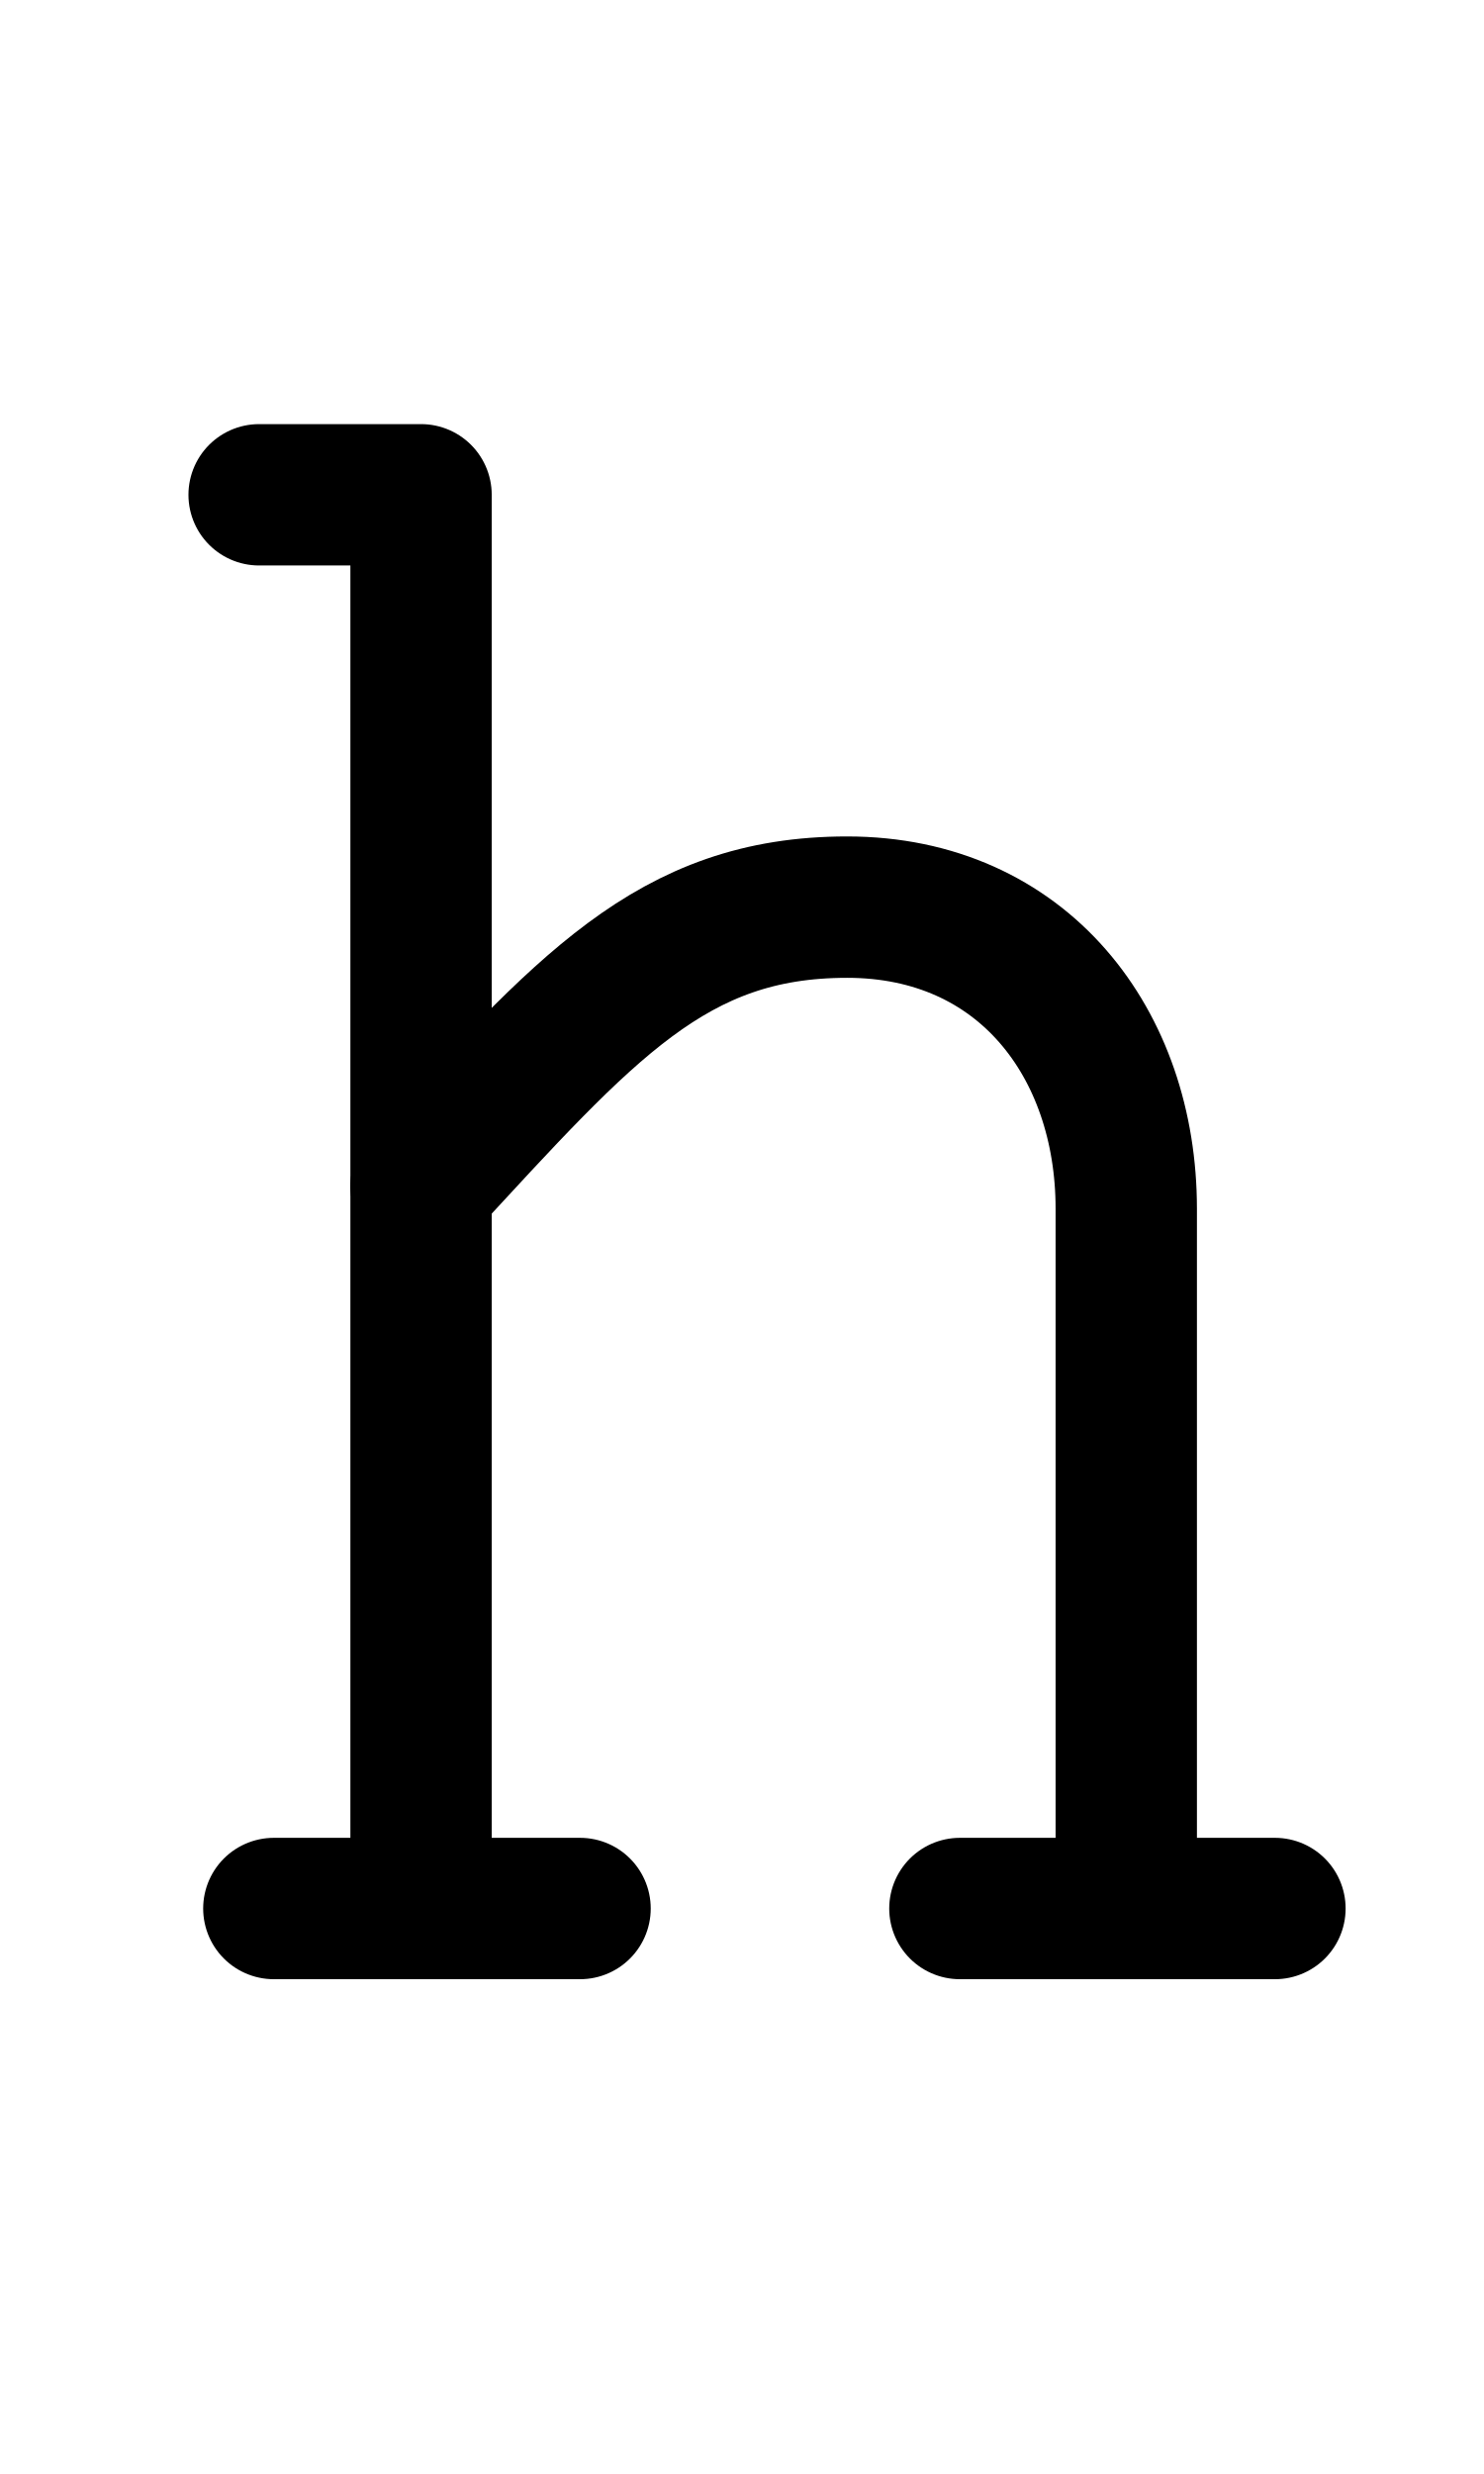
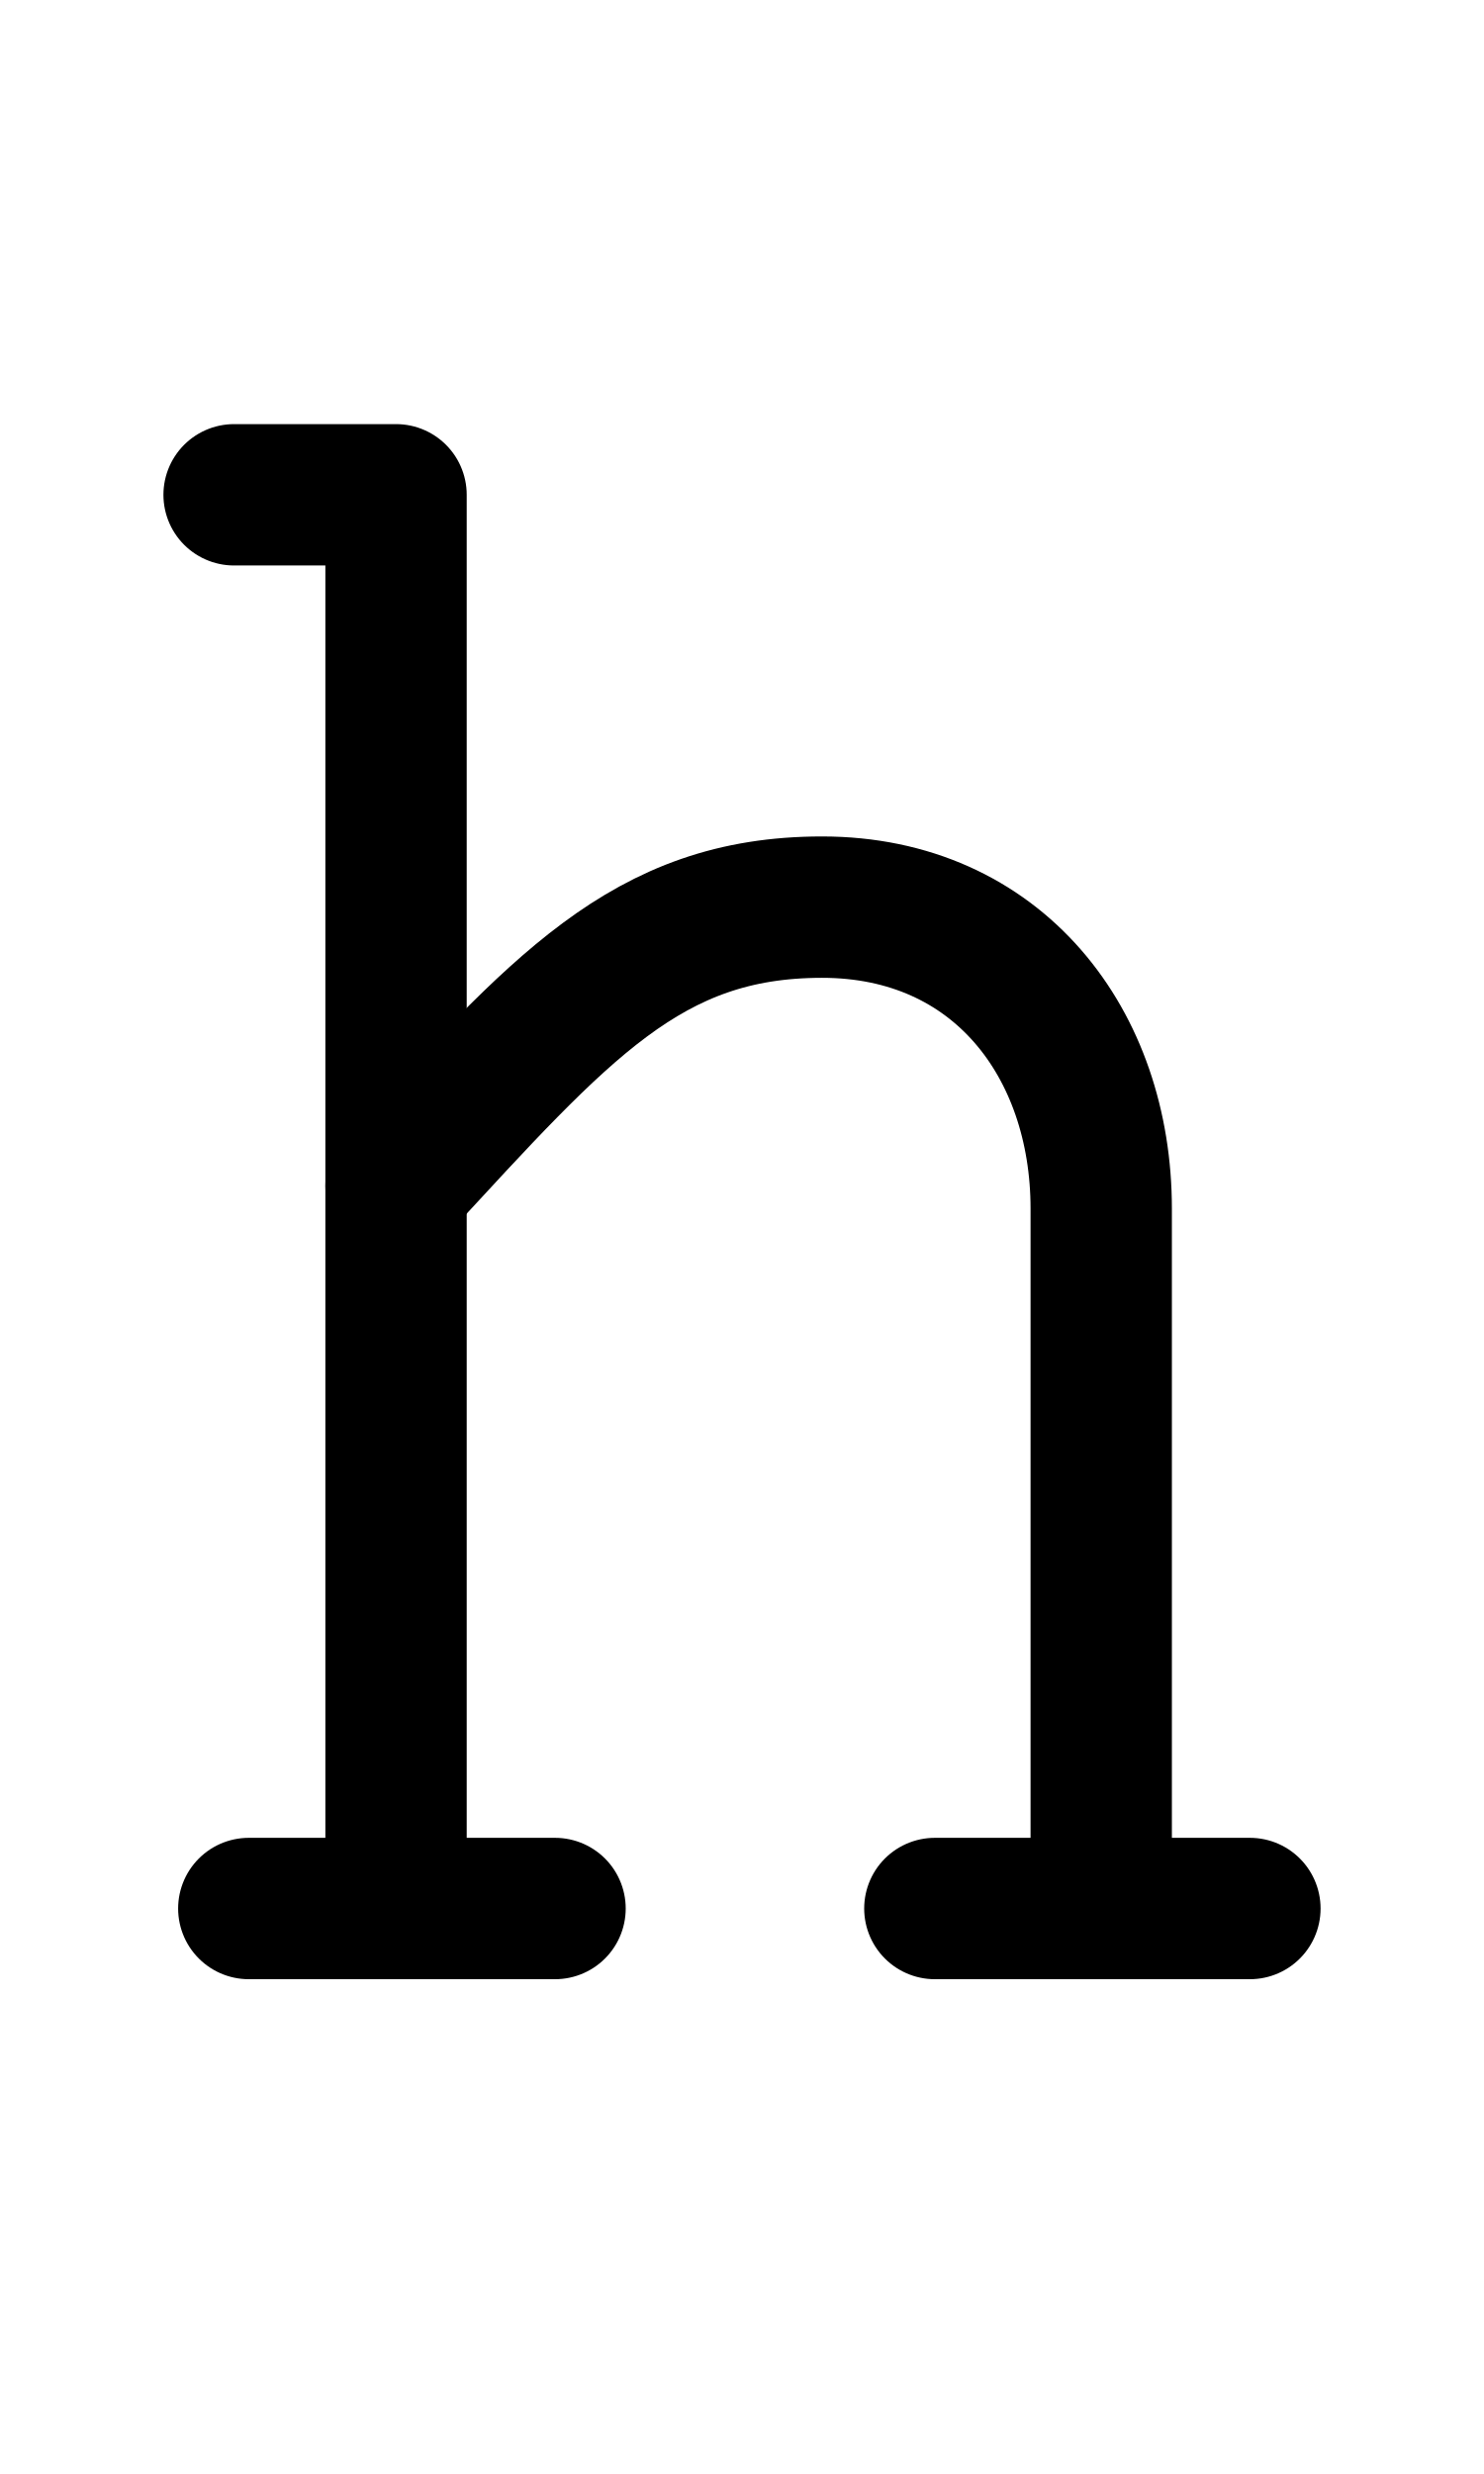
<svg xmlns="http://www.w3.org/2000/svg" width="1008" height="1680" viewBox="0 0 63 105" version="1.1" id="svg5" xml:space="preserve">
  <defs id="defs2" />
  <g id="layer3" style="display:inline;opacity:1;stroke-width:0.024;stroke-dasharray:none" transform="matrix(126.1257,-0.3145747,0.3145747,126.1257,-32027.321,-33845.703)" />
  <g id="layer2" style="display:inline" />
  <g id="layer1" style="display:inline">
-     <path style="display:inline;fill:none;stroke:#000000;stroke-width:6;stroke-linecap:round;stroke-linejoin:round;stroke-dasharray:none" d="m 11.625,81 h 13" id="path272" />
-     <path style="display:inline;fill:none;stroke:#000000;stroke-width:6;stroke-linecap:round;stroke-linejoin:round;stroke-dasharray:none" d="m 40.75,81 h 13.375" id="path273" />
-     <path style="display:inline;fill:none;stroke:#000000;stroke-width:6;stroke-linecap:round;stroke-linejoin:round;stroke-dasharray:none" d="M 17.875,80.875 V 21 h -6.875" id="path274" />
-     <path style="display:inline;fill:none;stroke:#000000;stroke-width:6;stroke-linecap:round;stroke-linejoin:round;stroke-dasharray:none" d="M 47.813,80.75 V 51.301 C 47.813,44.291 43.423,38.5 35.961,38.5 c -7.462,0 -11.106,4.287 -18.086,11.833" id="path275" />
+     <path style="display:inline;fill:none;stroke:#000000;stroke-width:6;stroke-linecap:round;stroke-linejoin:round;stroke-dasharray:none" d="M 10.562,81 H 23.563" id="path272" />
+     <path style="display:inline;fill:none;stroke:#000000;stroke-width:6;stroke-linecap:round;stroke-linejoin:round;stroke-dasharray:none" d="M 39.687,81 H 53.062" id="path273" />
+     <path style="display:inline;fill:none;stroke:#000000;stroke-width:6;stroke-linecap:round;stroke-linejoin:round;stroke-dasharray:none" d="M 16.813,80.875 V 21 H 9.938" id="path274" />
+     <path style="display:inline;fill:none;stroke:#000000;stroke-width:6;stroke-linecap:round;stroke-linejoin:round;stroke-dasharray:none" d="M 46.75,80.75 V 51.301 C 46.75,44.291 42.361,38.5 34.898,38.5 27.436,38.5 23.792,42.787 16.813,50.333" id="path275" />
  </g>
</svg>
